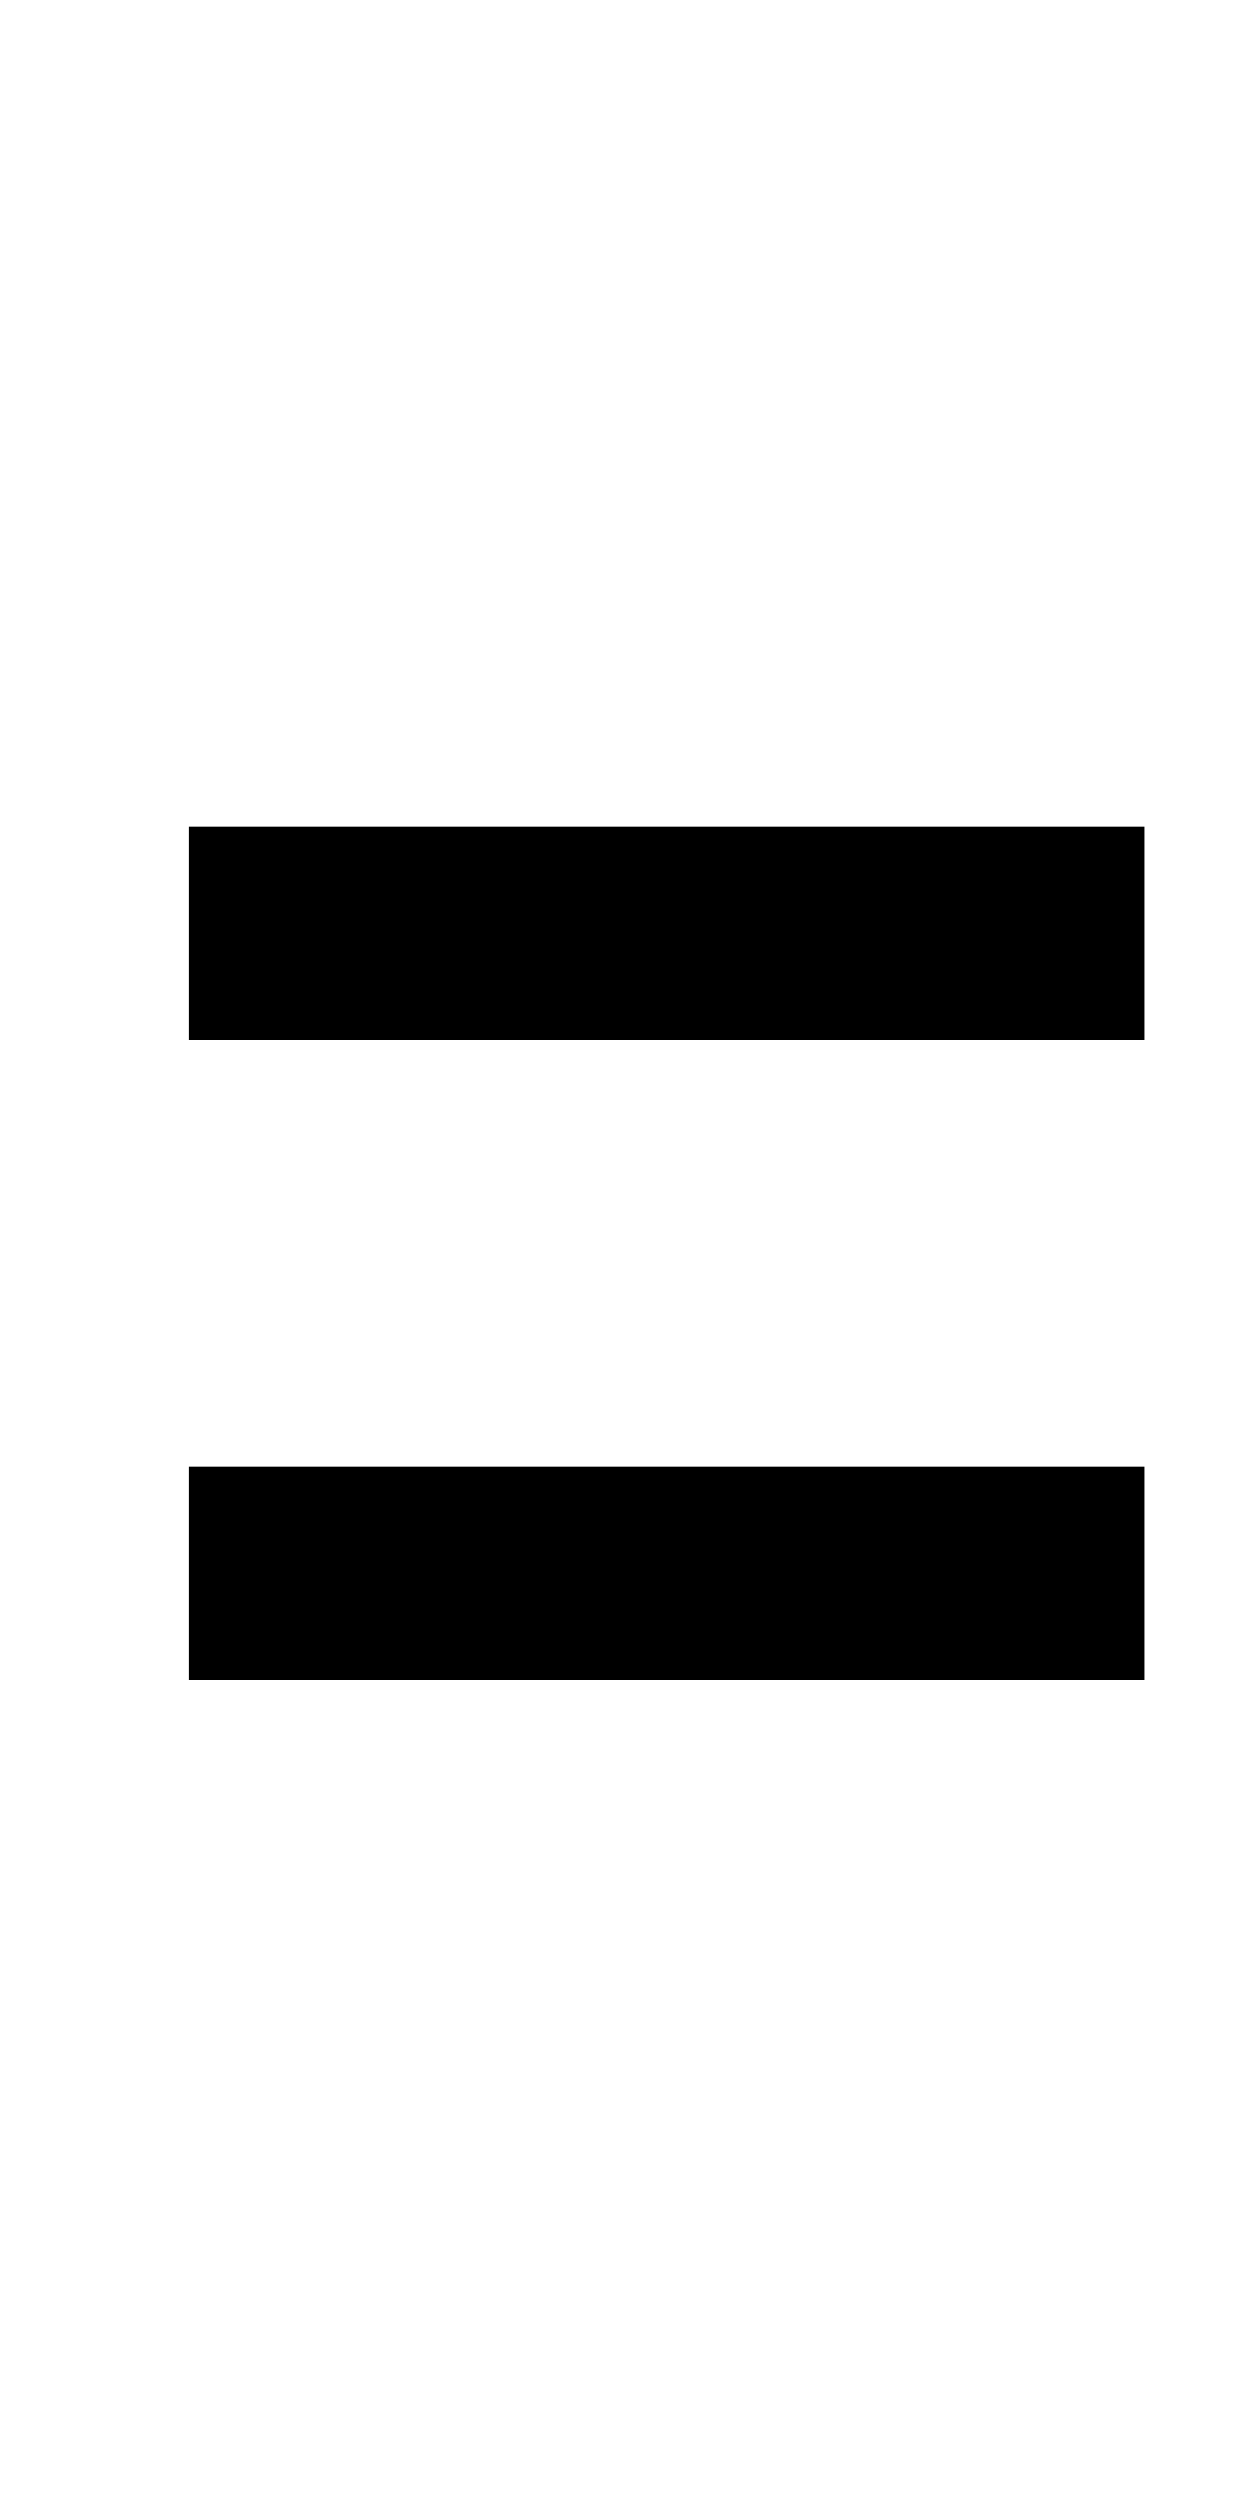
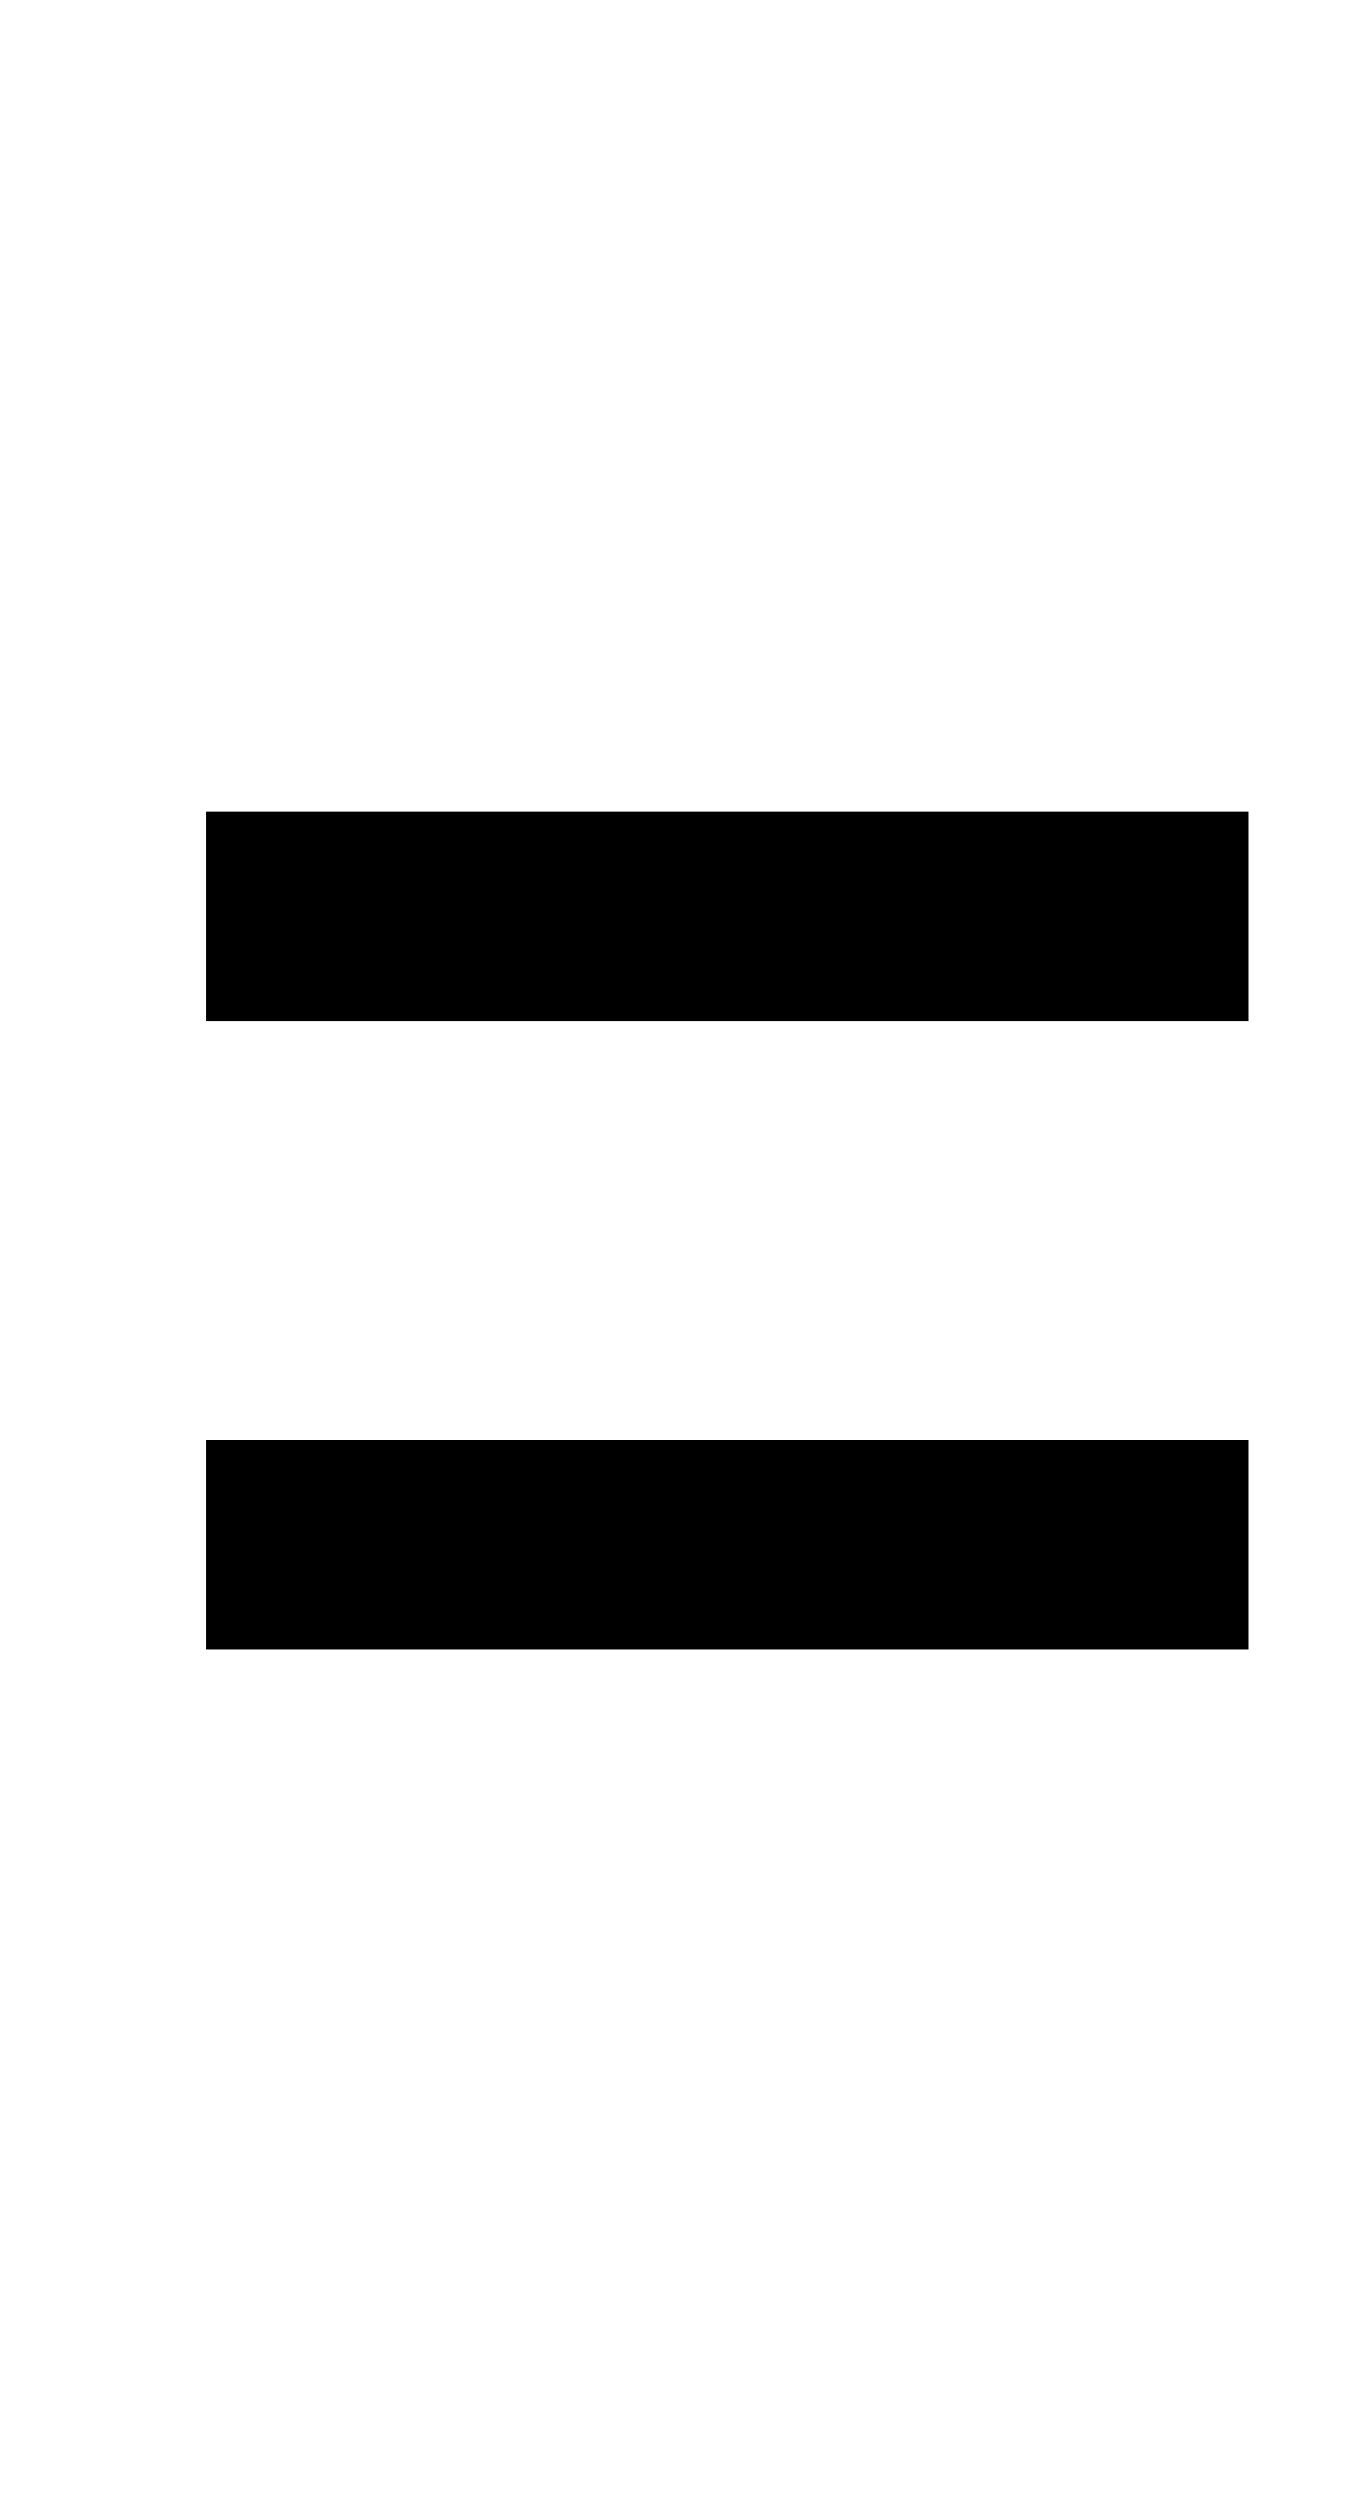
- <svg xmlns="http://www.w3.org/2000/svg" version="1.1" width="18" height="36" viewBox="0 0 18 36">
-   <g transform="translate(0,0), scale(1,1.2)">
+ <svg xmlns="http://www.w3.org/2000/svg" version="1.1" width="18" height="33" viewBox="0 0 18 33">
+   <g transform="translate(0,0), scale(1,1.08)">
    <path d="M2.72 12.48v-2.56h13.76v2.56h-13.76zM2.72 20.16v-2.56h13.76v2.56h-13.76z" />
  </g>
</svg>
